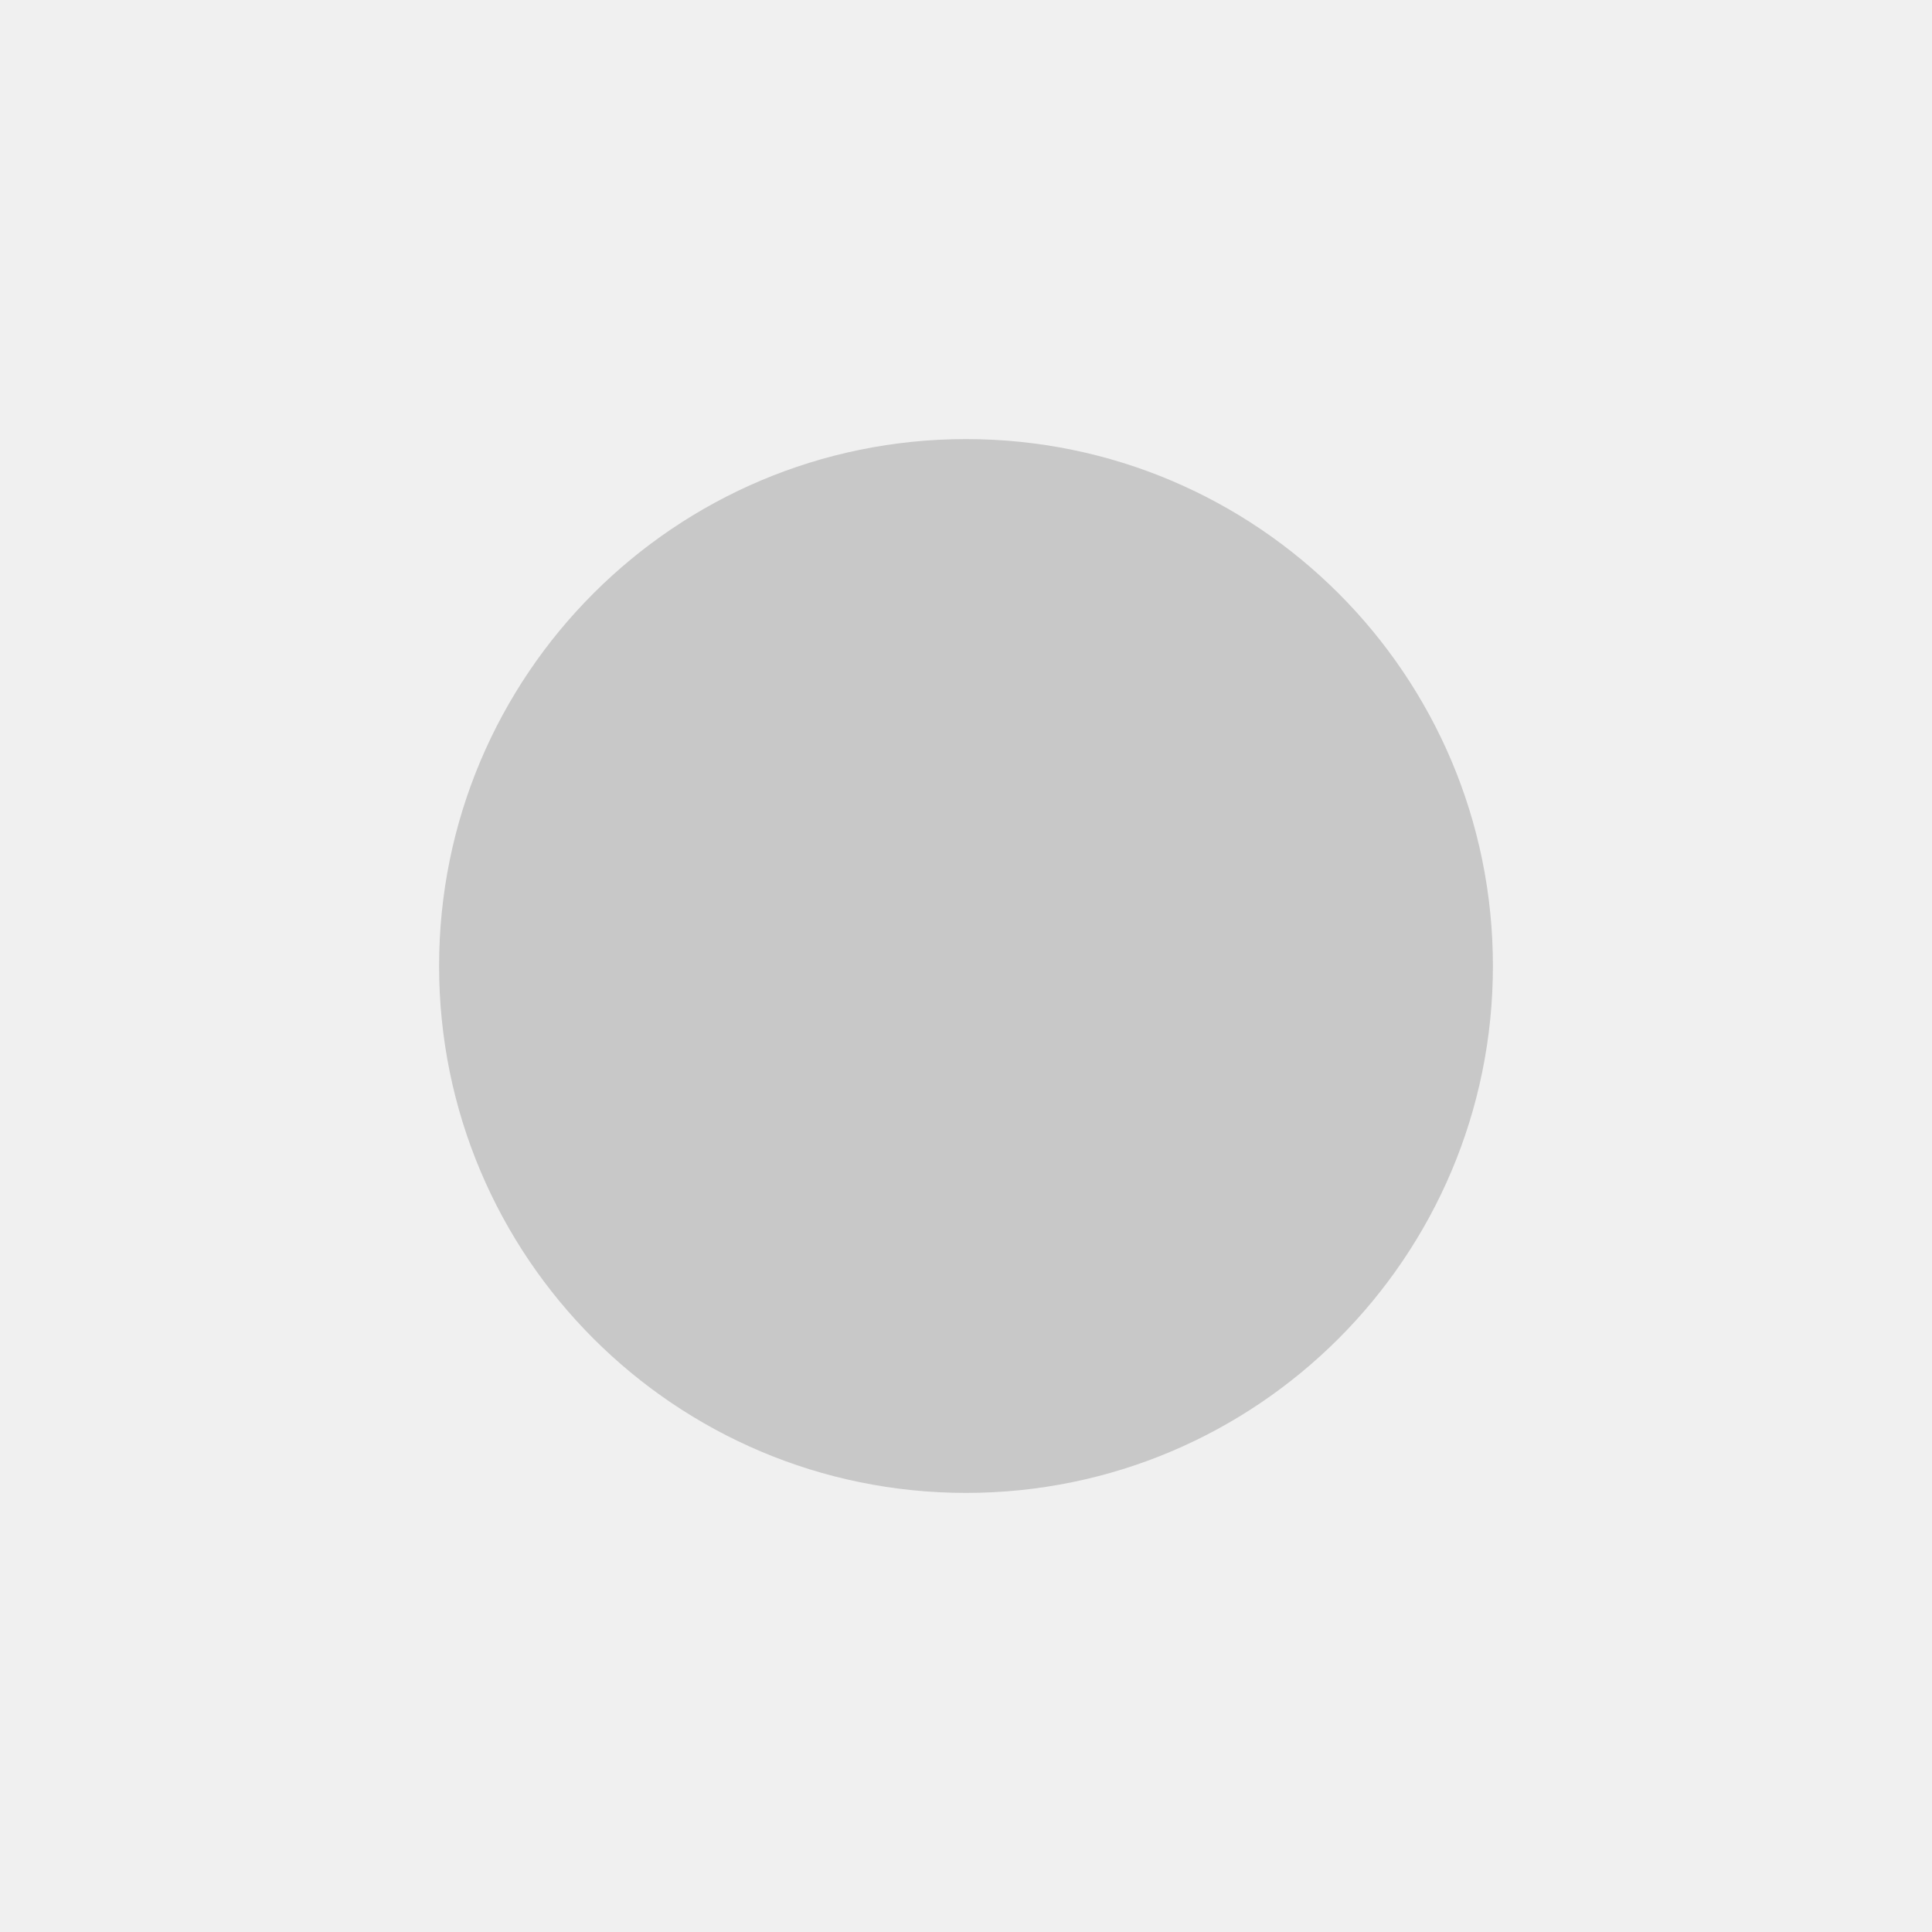
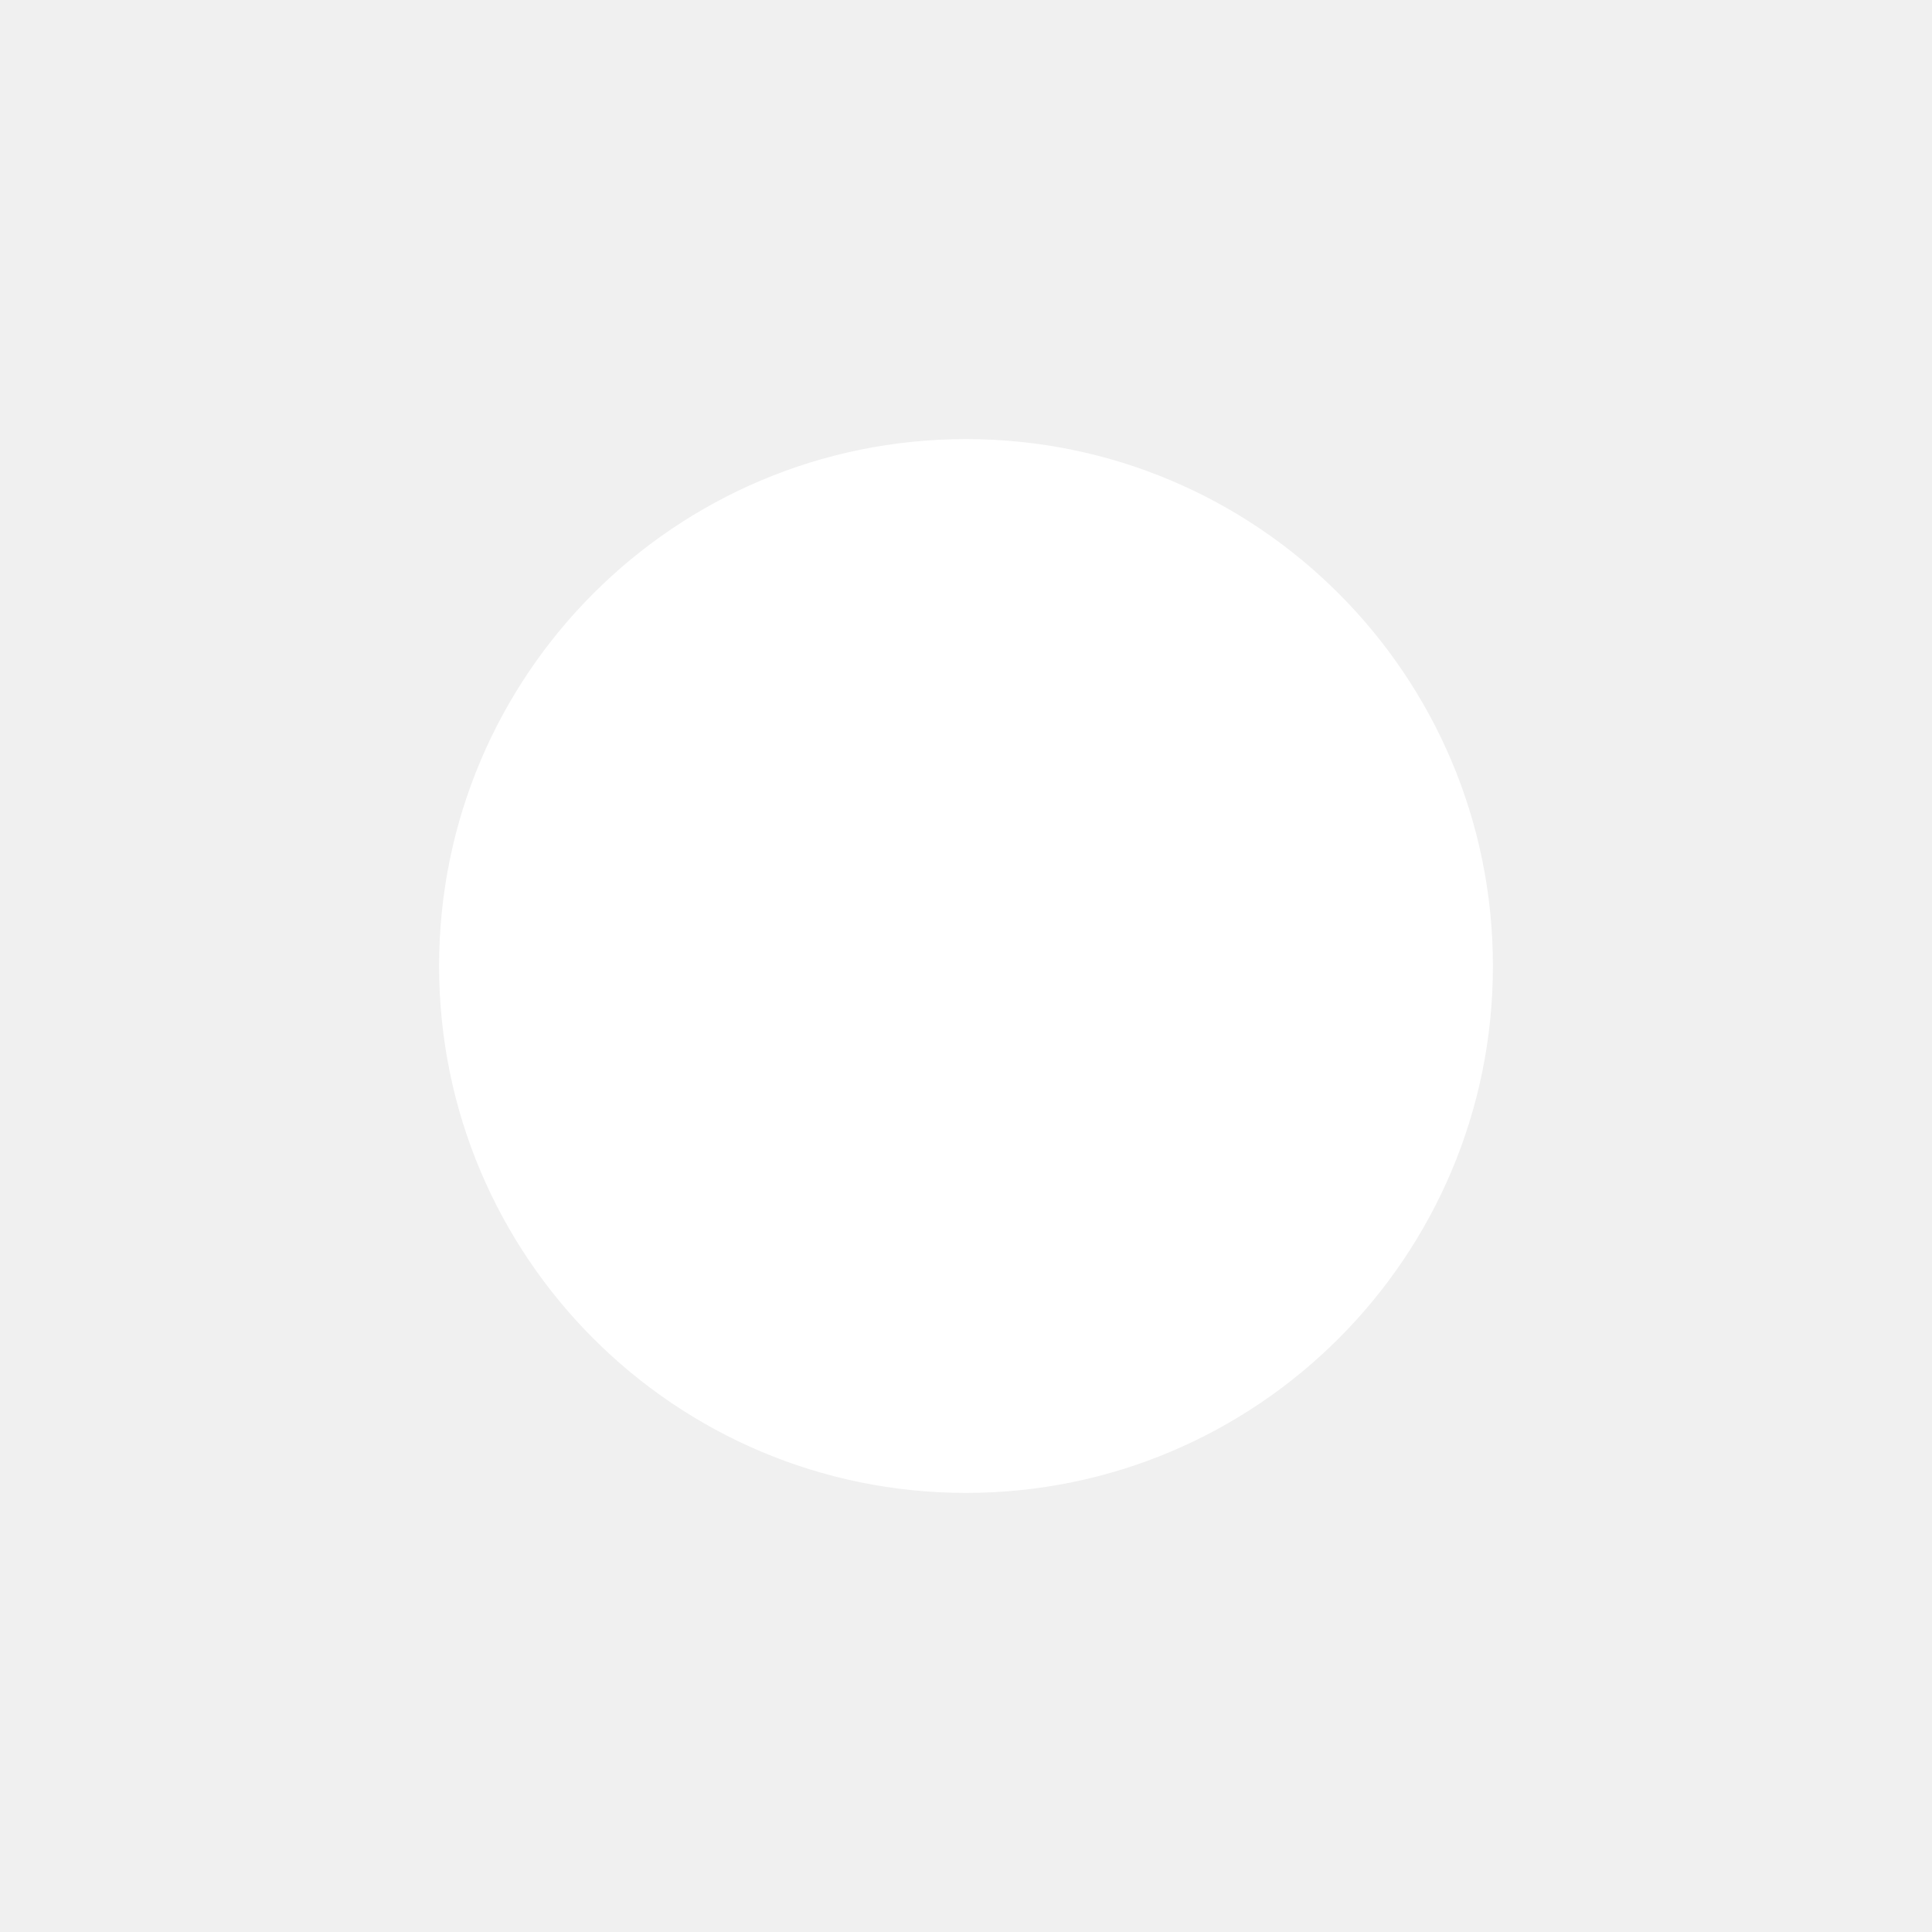
<svg xmlns="http://www.w3.org/2000/svg" id="svg4306" width="22" height="22" version="1.1" style="enable-background:new">
  <defs id="defs24" />
  <g id="active-center">
    <rect id="rect4266" width="22" height="22" x="0" y="0" style="opacity:0.001;fill:#000000;fill-opacity:1;fill-rule:nonzero;stroke:none;stroke-width:2;stroke-linecap:round;stroke-linejoin:round;stroke-miterlimit:4;stroke-dasharray:none;stroke-opacity:1" />
-     <circle id="path4206" cx="11" cy="11" r="6" style="opacity:1;fill:#c8c8c8;fill-opacity:1;fill-rule:evenodd;stroke:none;stroke-width:12;stroke-linecap:butt;stroke-linejoin:round;stroke-miterlimit:4;stroke-dasharray:none;stroke-opacity:1" />
+     <circle id="path4206" cx="11" cy="11" r="6" style="opacity:1;fill:#ffffff;fill-opacity:1;fill-rule:evenodd;stroke:none;stroke-width:12;stroke-linecap:butt;stroke-linejoin:round;stroke-miterlimit:4;stroke-dasharray:none;stroke-opacity:1" />
  </g>
  <g id="hover-center">
    <g transform="translate(23)" id="g4206">
      <rect id="rect4208" width="22" height="22" x="0" y="0" style="opacity:0.001;fill:#000000;fill-opacity:1;fill-rule:nonzero;stroke:none;stroke-width:2;stroke-linecap:round;stroke-linejoin:round;stroke-miterlimit:4;stroke-dasharray:none;stroke-opacity:1" />
    </g>
    <circle style="opacity:0;fill:#ffffff;fill-opacity:1;fill-rule:nonzero;stroke:none;stroke-width:0;stroke-linecap:square;stroke-linejoin:round;stroke-miterlimit:4;stroke-dasharray:none;stroke-dashoffset:478.437;stroke-opacity:0.4" id="circle4212" cx="34" cy="11" r="11" />
-     <circle style="opacity:1;fill:#fafafa;fill-opacity:1;fill-rule:evenodd;stroke:none;stroke-width:12;stroke-linecap:butt;stroke-linejoin:round;stroke-miterlimit:4;stroke-dasharray:none;stroke-opacity:1" id="circle4213" cx="34" cy="11" r="6" />
+     <circle style="opacity:1;fill:#969696;fill-opacity:1;fill-rule:evenodd;stroke:none;stroke-width:12;stroke-linecap:butt;stroke-linejoin:round;stroke-miterlimit:4;stroke-dasharray:none;stroke-opacity:1" id="circle4213" cx="34" cy="11" r="6" />
  </g>
  <g id="inactive-center">
    <rect id="rect4180" width="22" height="22" x="69" y="0" style="opacity:0.001;fill:#000000;fill-opacity:1;fill-rule:nonzero;stroke:none;stroke-width:2;stroke-linecap:round;stroke-linejoin:round;stroke-miterlimit:4;stroke-dasharray:none;stroke-opacity:1" />
    <circle style="opacity:1;fill:#969696;fill-opacity:1;fill-rule:evenodd;stroke:none;stroke-width:12;stroke-linecap:butt;stroke-linejoin:round;stroke-miterlimit:4;stroke-dasharray:none;stroke-opacity:1" id="circle4217" cx="80" cy="11" r="6" />
  </g>
  <g id="deactivated-center">
    <rect id="rect4278" width="22" height="22" x="92" y="0" style="opacity:0.001;fill:#000000;fill-opacity:1;fill-rule:nonzero;stroke:none;stroke-width:2;stroke-linecap:round;stroke-linejoin:round;stroke-miterlimit:4;stroke-dasharray:none;stroke-opacity:1" />
    <circle id="circle4219" cx="103" cy="11" r="6" style="opacity:1;fill:#ffbe14;fill-opacity:1;fill-rule:evenodd;stroke:none;stroke-width:12;stroke-linecap:butt;stroke-linejoin:round;stroke-miterlimit:4;stroke-dasharray:none;stroke-opacity:1" />
    <g style="fill:#ffffff;fill-opacity:1" transform="matrix(0.6595949,0,0,0.6511383,38.32596,9.728449)" id="g884">
      <rect style="opacity:1;fill:#ffffff;fill-opacity:1;fill-rule:evenodd;stroke:none;stroke-width:2;stroke-linecap:round;stroke-linejoin:miter;stroke-miterlimit:4;stroke-dasharray:none;stroke-dashoffset:3;stroke-opacity:1;paint-order:stroke fill markers" id="rect876" width="1.516" height="7.185" x="97.293" y="-2.653" ry="0.758" />
      <circle style="opacity:1;fill:#ffffff;fill-opacity:1;fill-rule:evenodd;stroke:none;stroke-width:2.053;stroke-linecap:round;stroke-linejoin:miter;stroke-miterlimit:4;stroke-dasharray:none;stroke-dashoffset:3;stroke-opacity:1;paint-order:stroke fill markers" id="path880" cx="98.05" cy="5.802" r="0.757" />
    </g>
  </g>
  <g id="pressed-center" transform="translate(22)">
    <g id="g838" transform="translate(23)">
      <rect style="opacity:0.001;fill:#000000;fill-opacity:1;fill-rule:nonzero;stroke:none;stroke-width:2;stroke-linecap:round;stroke-linejoin:round;stroke-miterlimit:4;stroke-dasharray:none;stroke-opacity:1" y="0" x="0" height="22" width="22" id="rect836" />
    </g>
    <circle r="11" cy="11" cx="34" id="circle840" style="opacity:0;fill:#ffffff;fill-opacity:1;fill-rule:nonzero;stroke:none;stroke-width:0;stroke-linecap:square;stroke-linejoin:round;stroke-miterlimit:4;stroke-dasharray:none;stroke-dashoffset:478.437;stroke-opacity:0.4" />
    <circle r="6" cy="11" cx="34" id="circle842" style="opacity:1;fill:#14c8ff;fill-opacity:1;fill-rule:evenodd;stroke:none;stroke-width:12;stroke-linecap:butt;stroke-linejoin:round;stroke-miterlimit:4;stroke-dasharray:none;stroke-opacity:1" />
  </g>
</svg>
